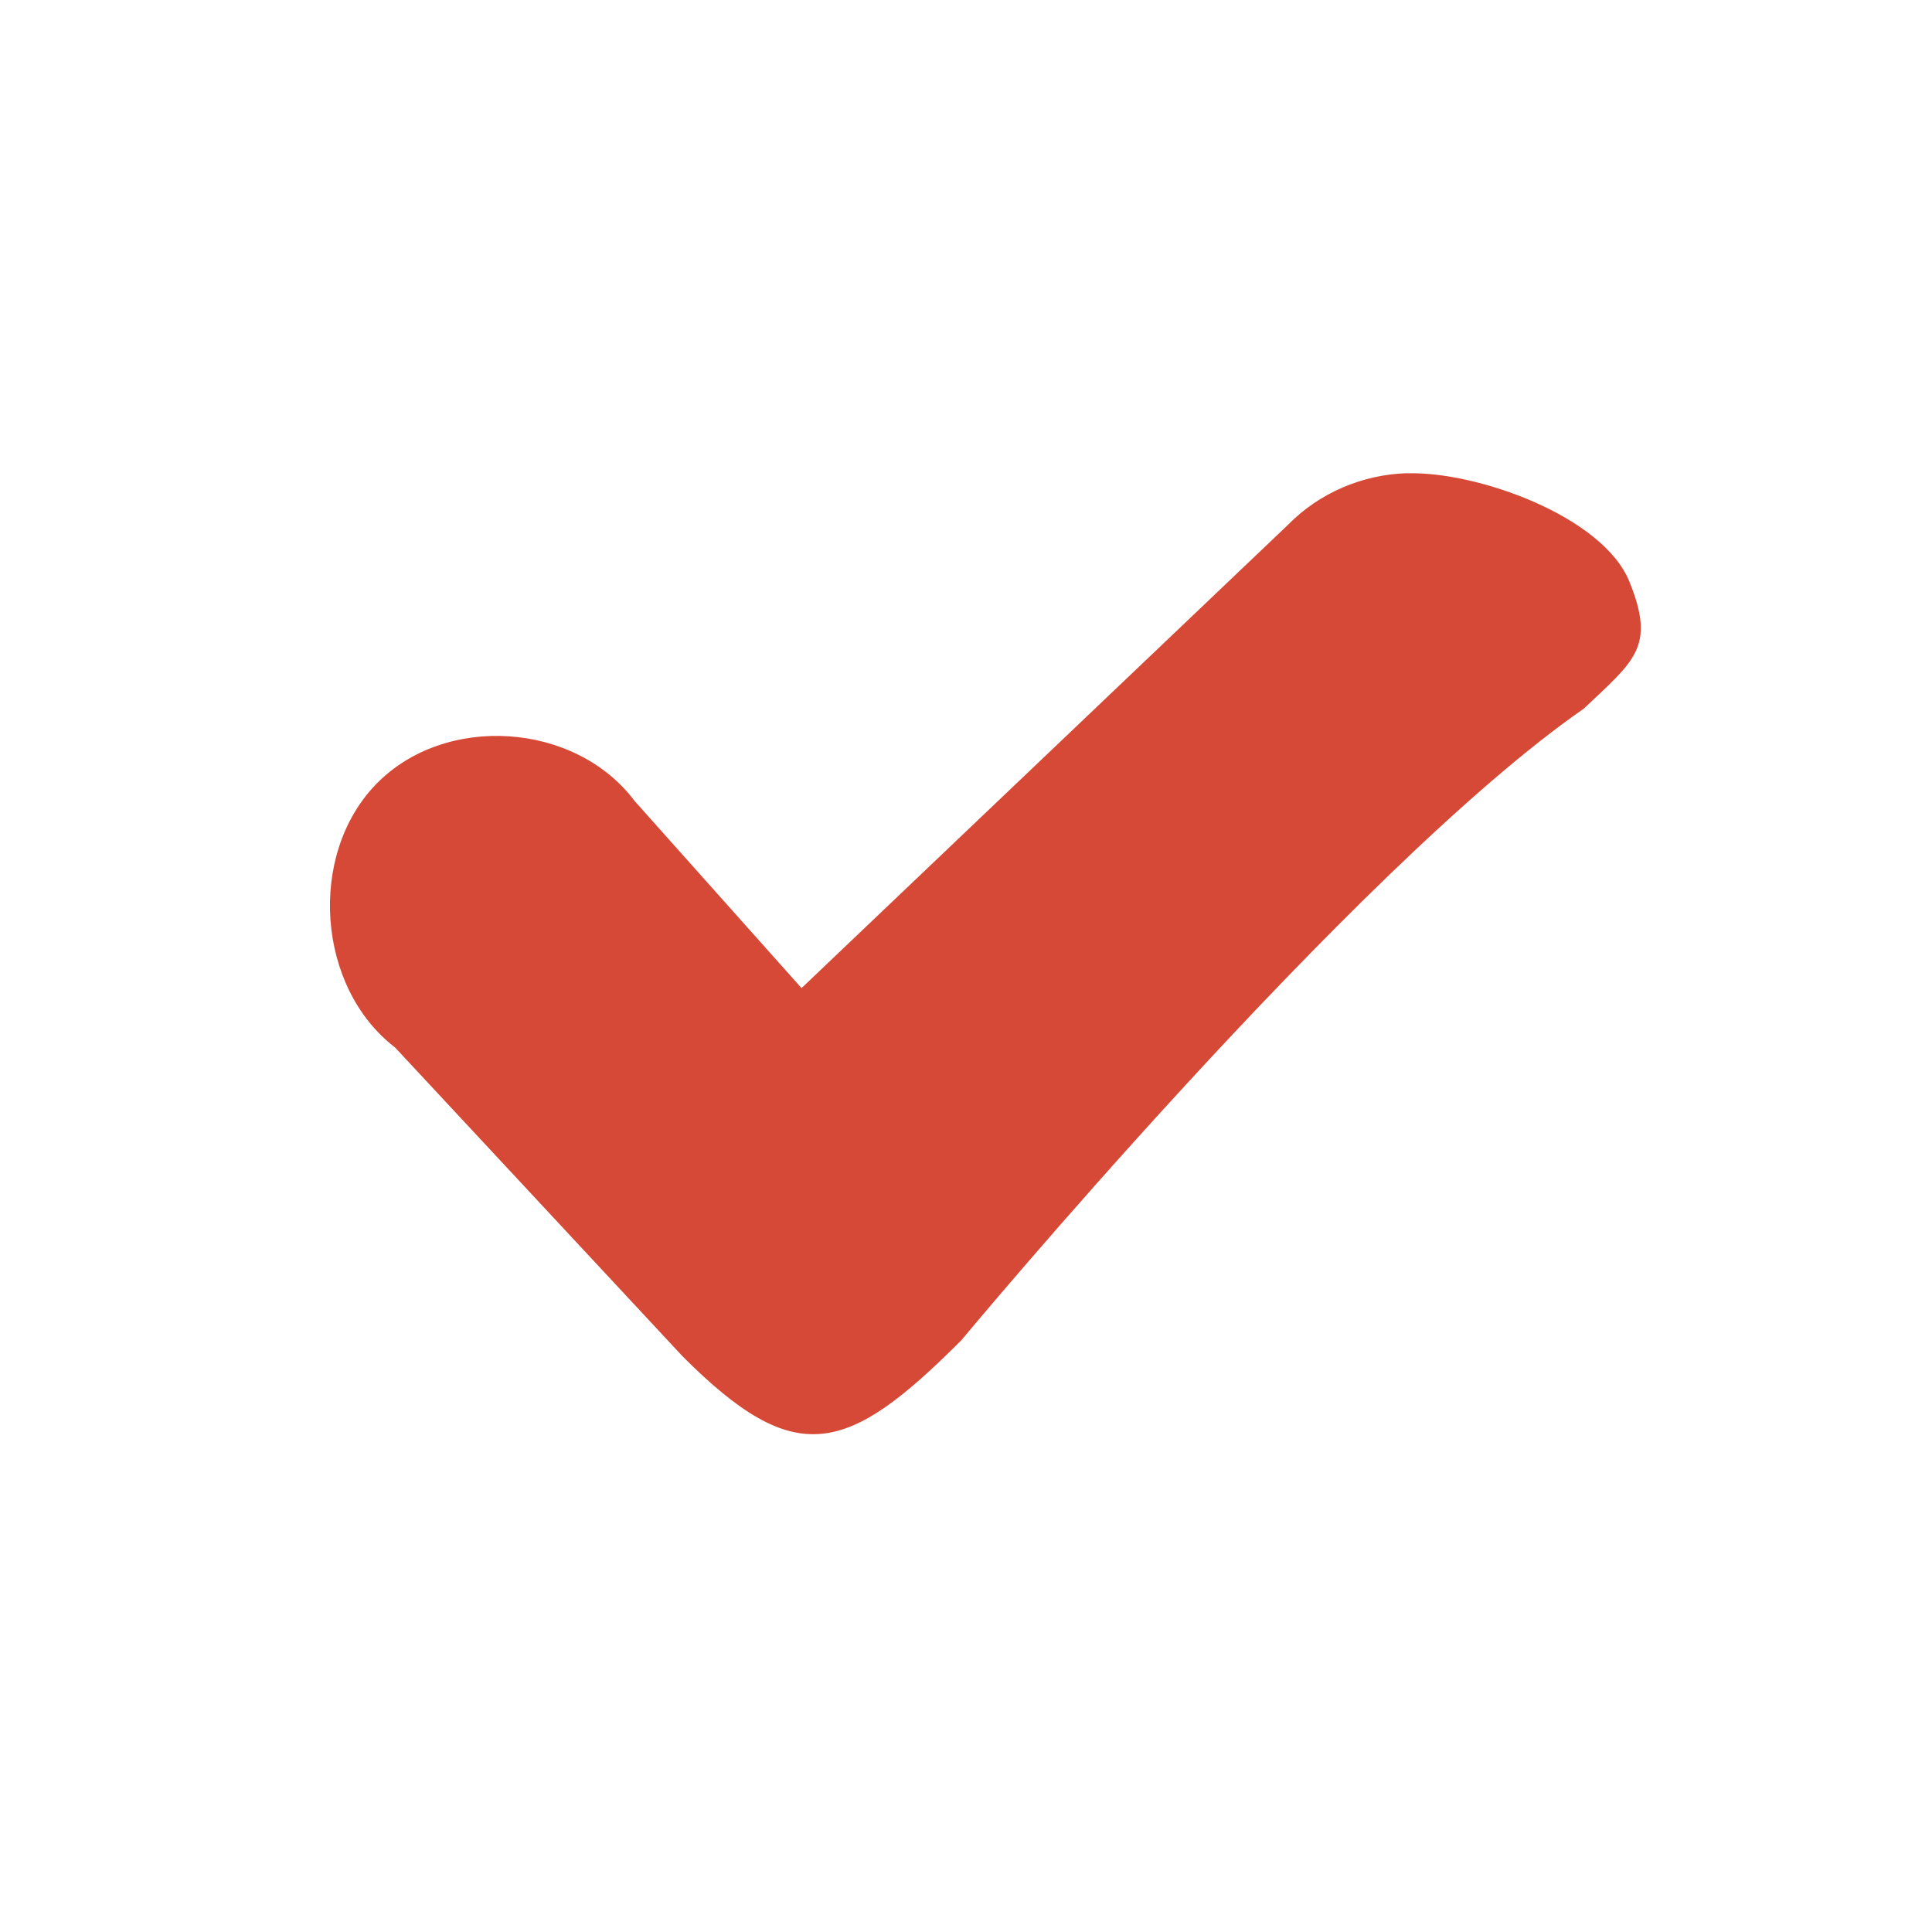
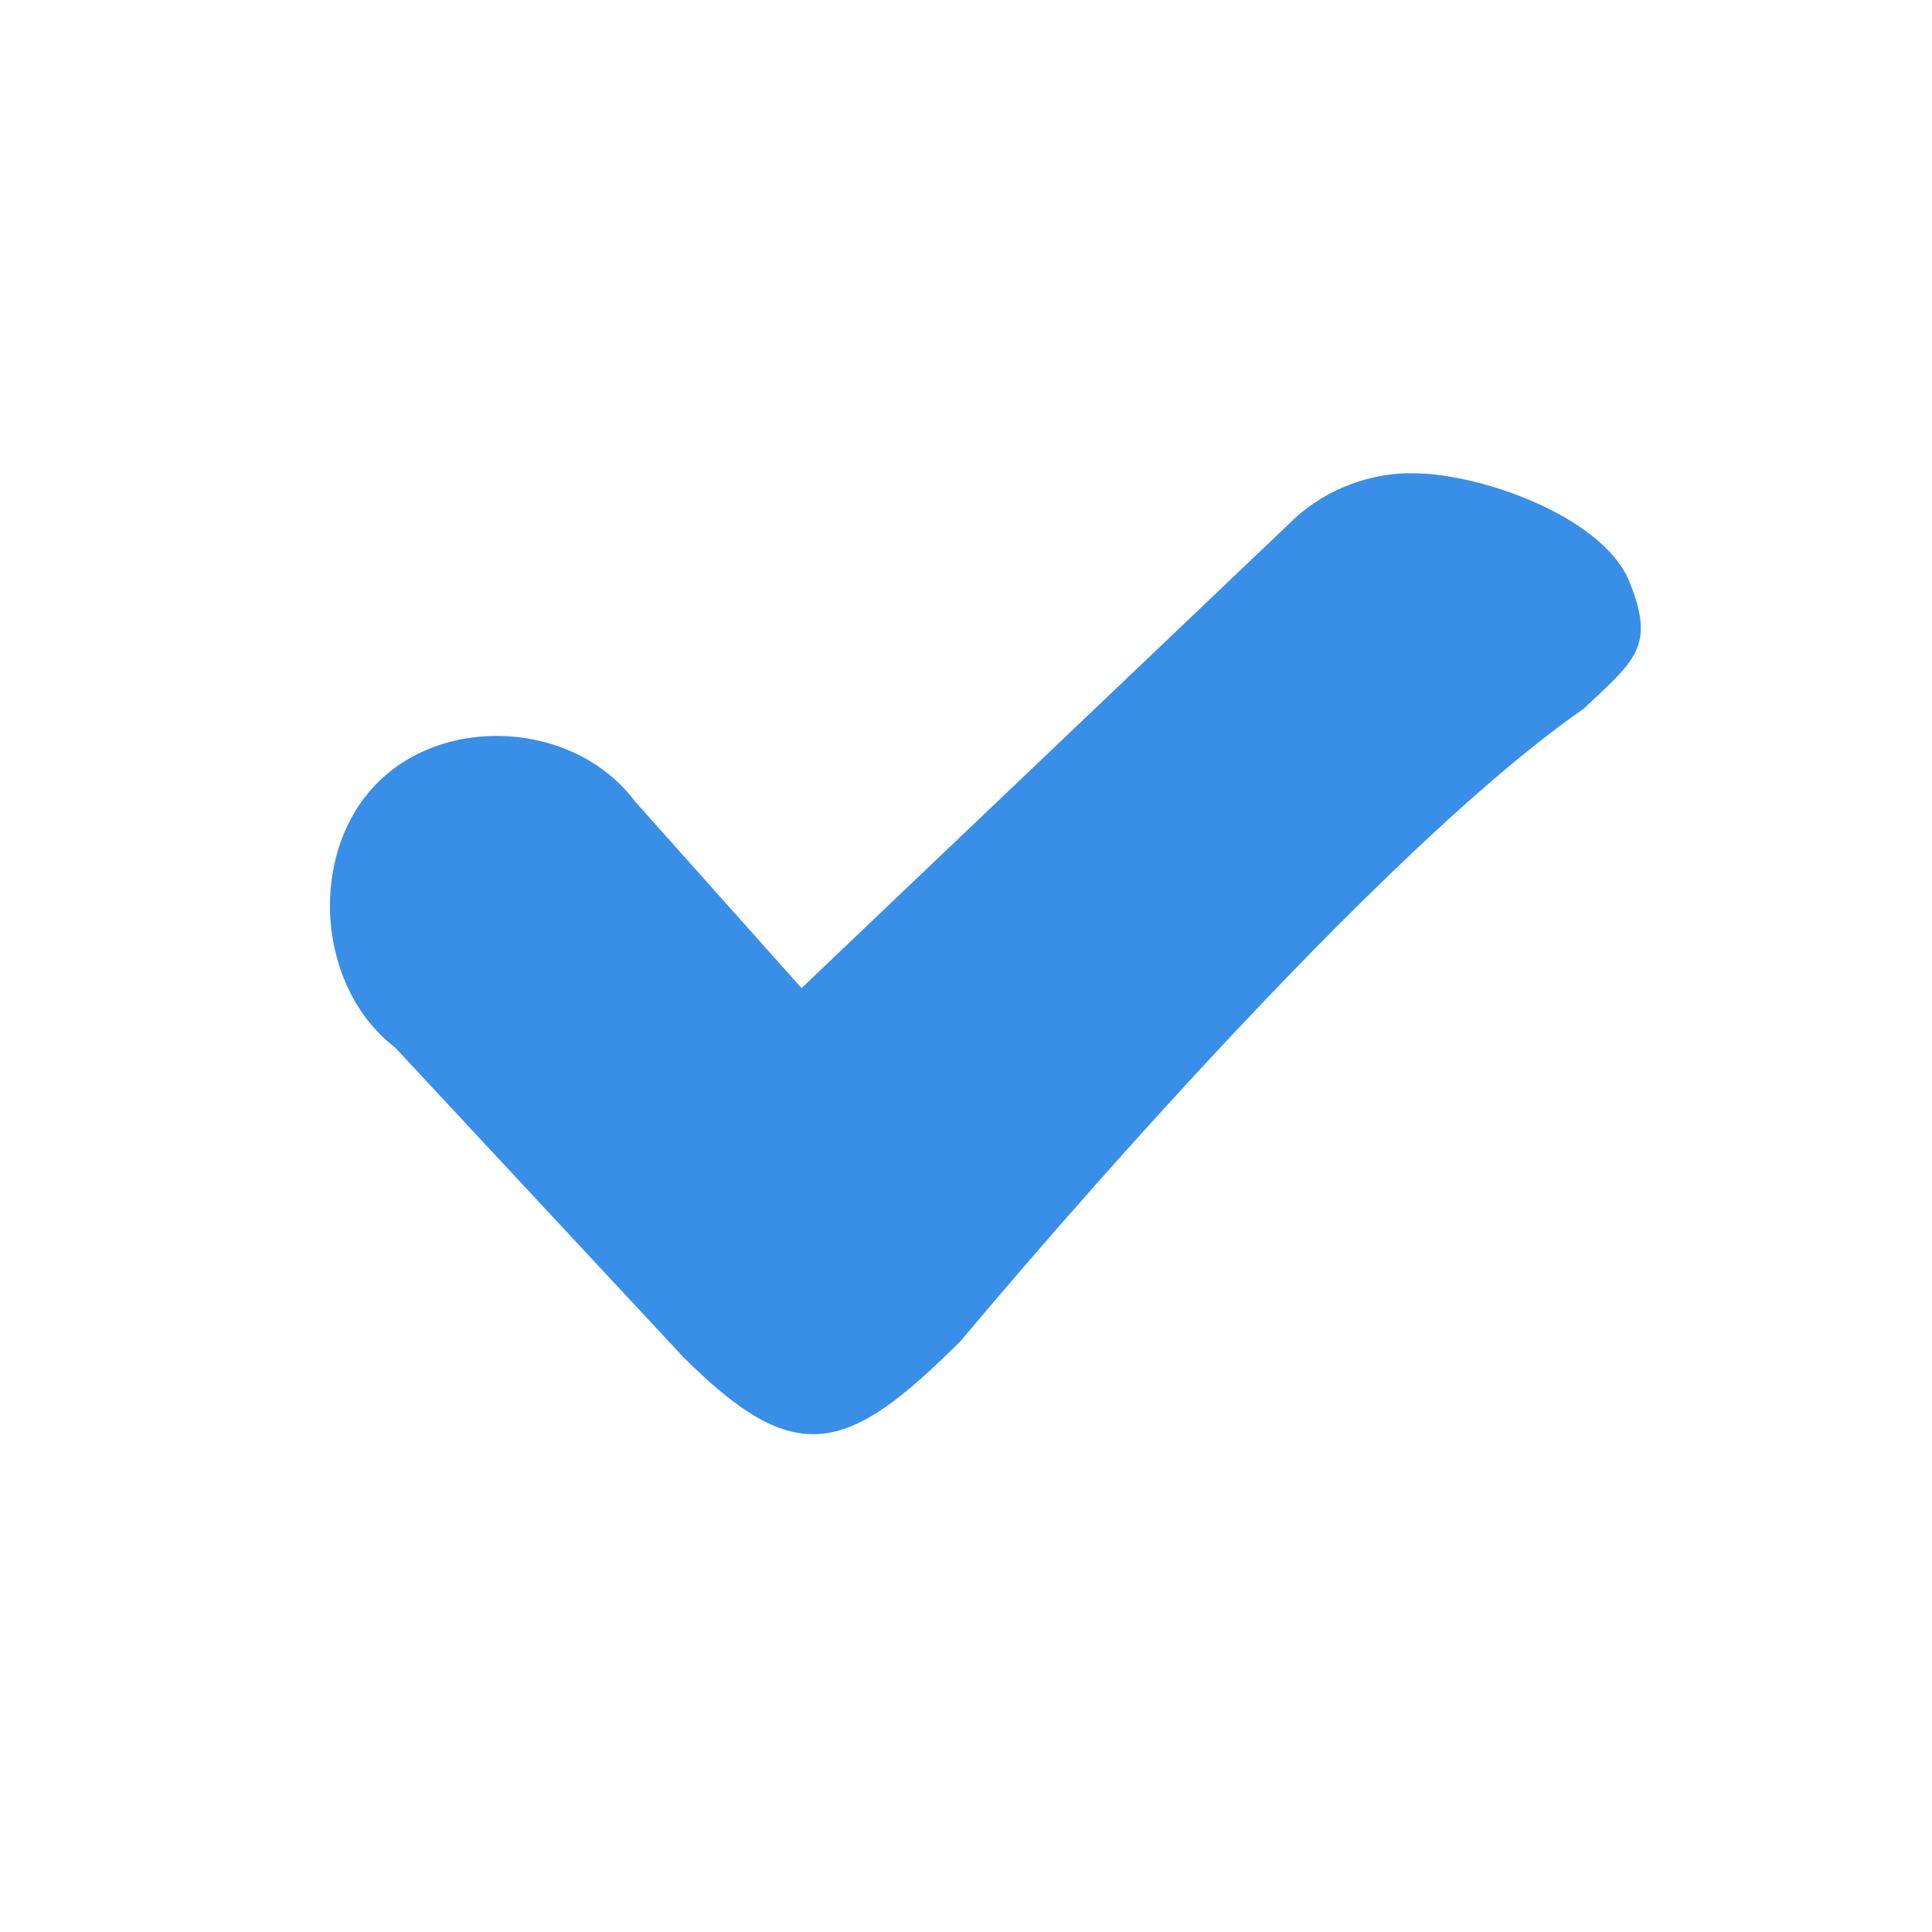
<svg xmlns="http://www.w3.org/2000/svg" viewBox="0 0 16 16">
  <g transform="translate(0 -1036.362)">
-     <path style="fill:#d64937;line-height:normal;color:#000" d="m 11.653,1040.281 c -0.366,0.01 -0.727,0.162 -0.986,0.427 l -4.029,3.837 -1.382,-1.549 c -0.492,-0.656 -1.571,-0.727 -2.141,-0.14 -0.57,0.587 -0.491,1.685 0.157,2.181 l 2.383,2.56 c 0.937,0.937 1.359,0.812 2.305,-0.134 0,0 3.25,-3.91 5.156,-5.232 0.421,-0.399 0.597,-0.51 0.378,-1.052 -0.219,-0.542 -1.266,-0.916 -1.841,-0.897 z" />
+     <path style="fill:#398ee7;line-height:normal;color:#000" d="m 11.653,1040.281 c -0.366,0.01 -0.727,0.162 -0.986,0.427 l -4.029,3.837 -1.382,-1.549 c -0.492,-0.656 -1.571,-0.727 -2.141,-0.14 -0.57,0.587 -0.491,1.685 0.157,2.181 l 2.383,2.56 c 0.937,0.937 1.359,0.812 2.305,-0.134 0,0 3.25,-3.91 5.156,-5.232 0.421,-0.399 0.597,-0.51 0.378,-1.052 -0.219,-0.542 -1.266,-0.916 -1.841,-0.897 z" />
  </g>
</svg>
